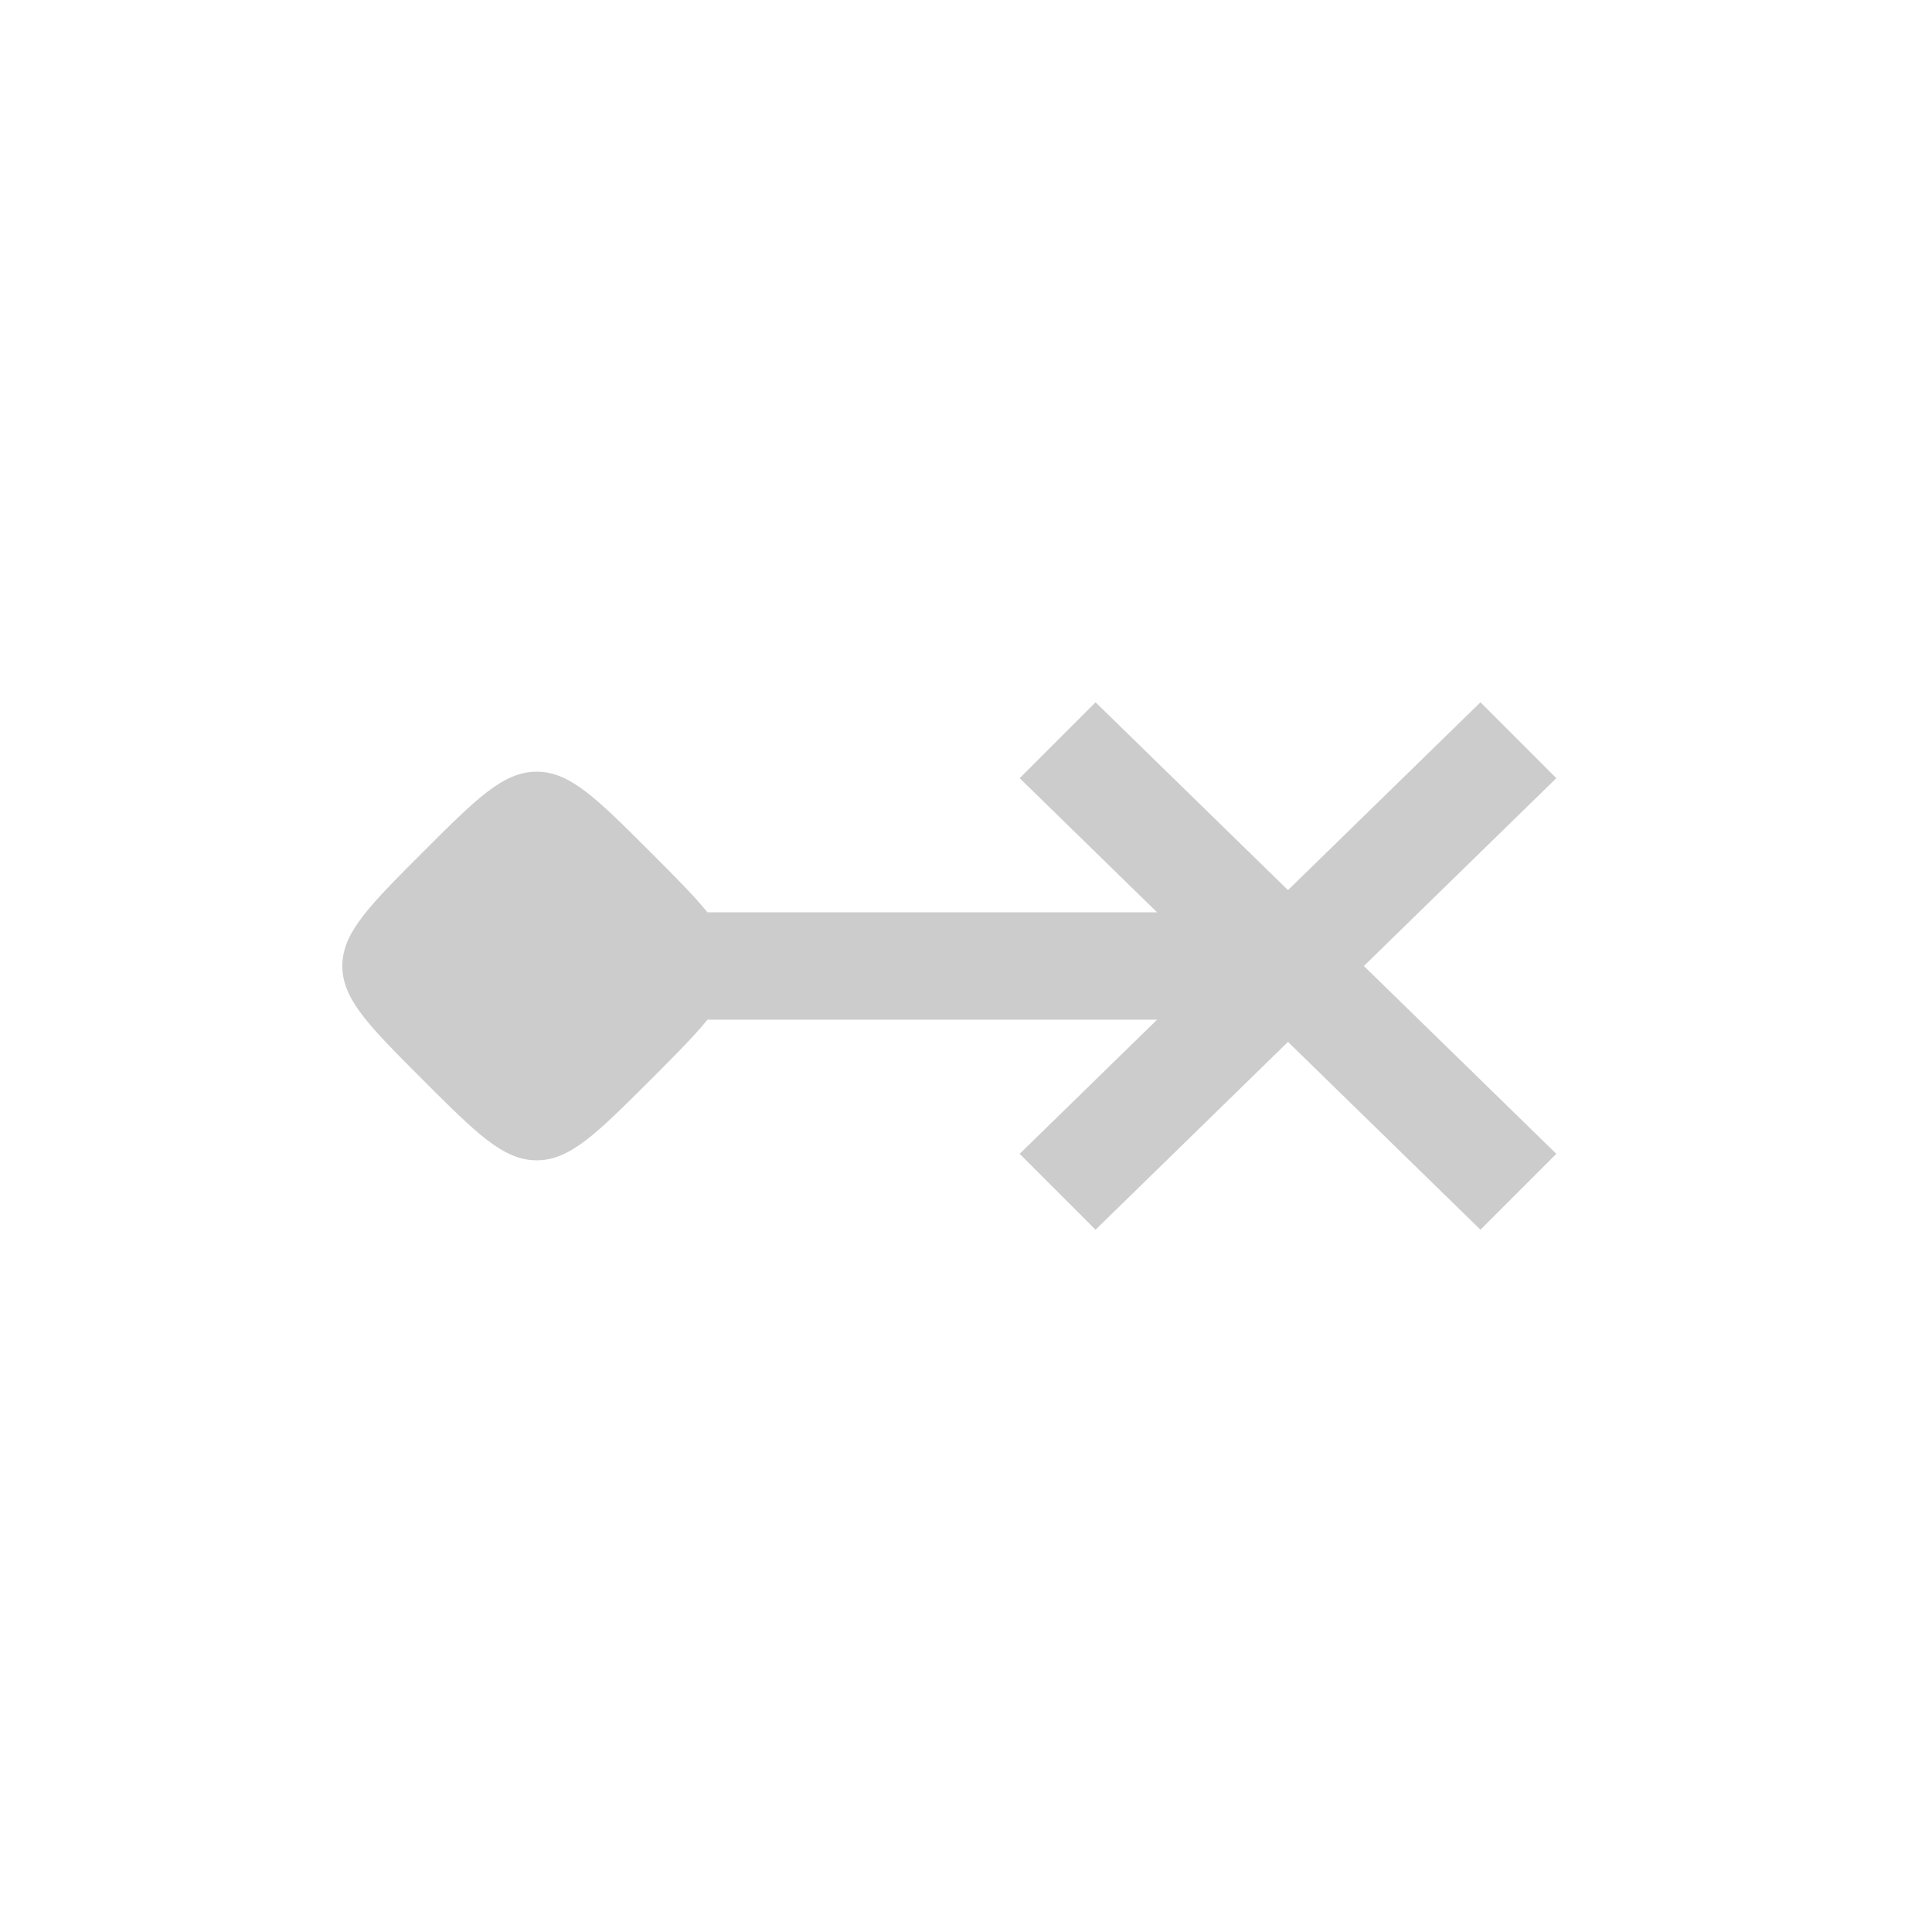
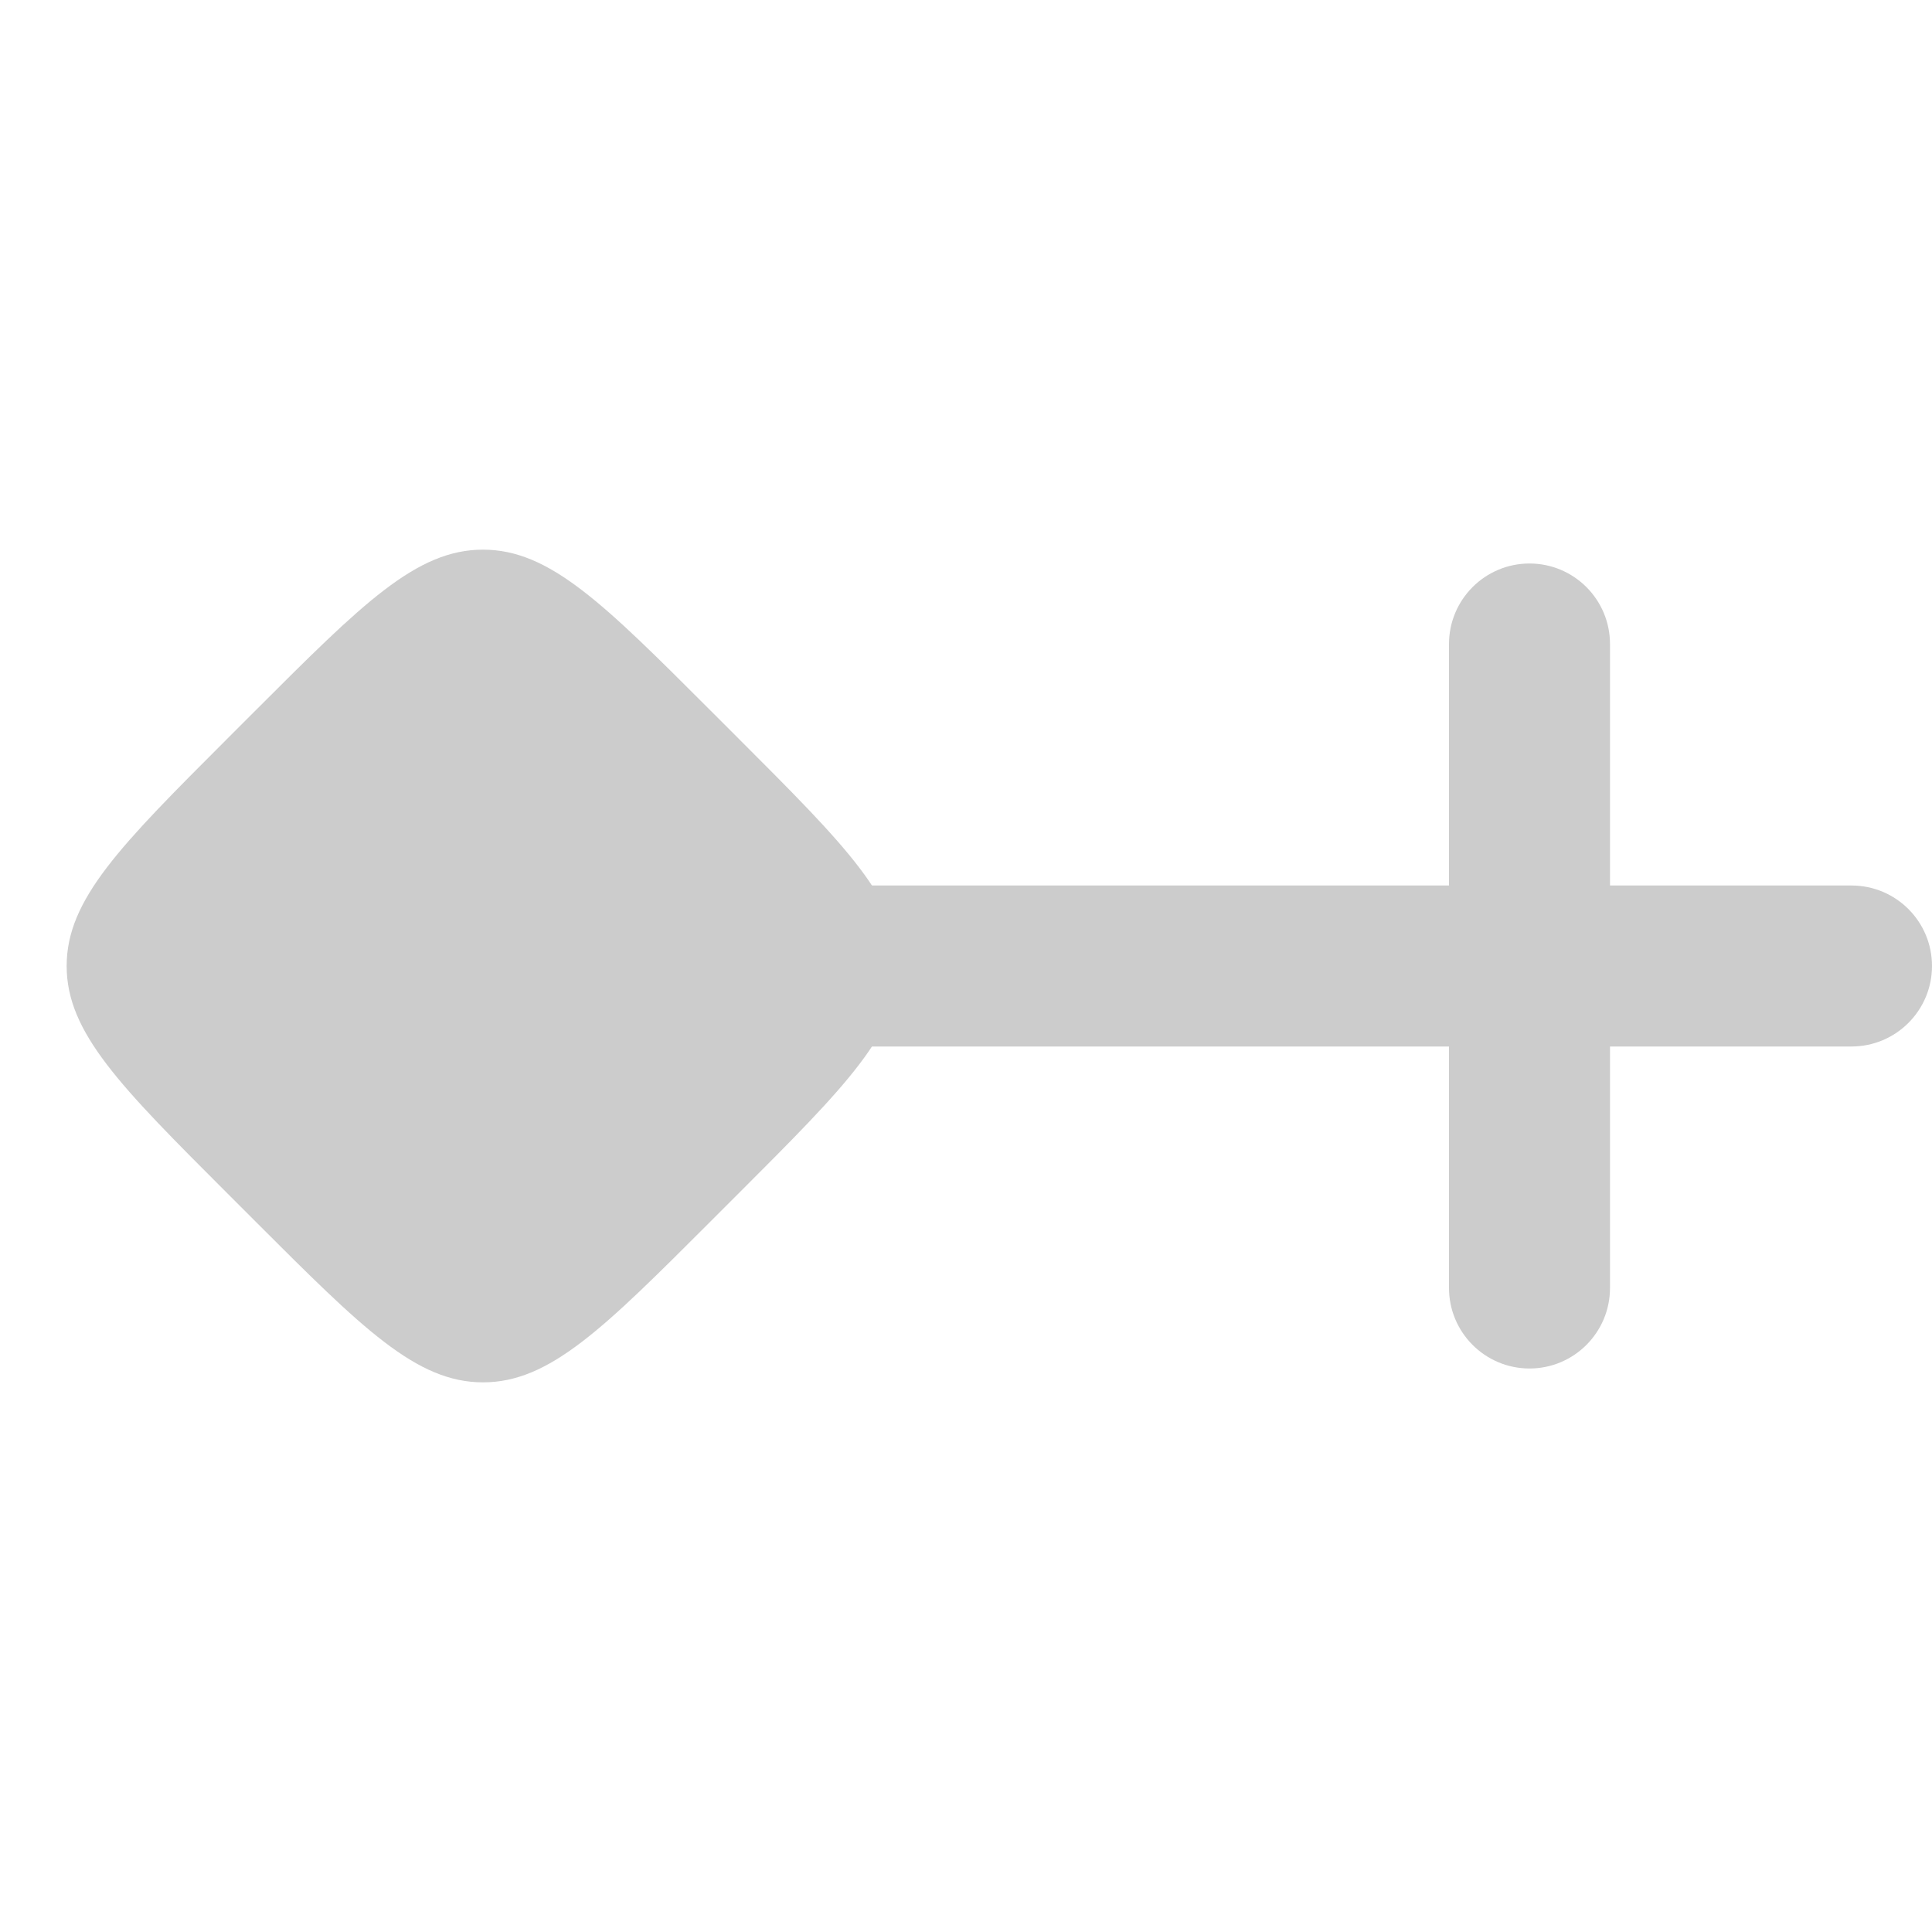
- <svg xmlns="http://www.w3.org/2000/svg" width="36" height="36" viewBox="0 0 36 36" fill="none">
+ <svg xmlns="http://www.w3.org/2000/svg" width="24" height="24" viewBox="0 0 24 24" fill="none">
  <g opacity="0.2">
-     <path fill-rule="evenodd" clip-rule="evenodd" d="M24 19.414L27.586 22.914L29 21.5L25.414 18L29 14.5L27.586 13.086L24 16.586L20.414 13.086L19 14.5L21.561 17H13.182C12.934 16.692 12.58 16.338 12.121 15.879C11.121 14.879 10.621 14.379 10 14.379C9.379 14.379 8.879 14.879 7.879 15.879C6.879 16.879 6.379 17.379 6.379 18C6.379 18.621 6.879 19.121 7.879 20.121C8.879 21.121 9.379 21.621 10 21.621C10.621 21.621 11.121 21.121 12.121 20.121C12.581 19.662 12.934 19.308 13.183 19H21.561L19 21.5L20.414 22.914L24 19.414Z" fill="black" />
+     <path fill-rule="evenodd" clip-rule="evenodd" d="M19 7C18.448 7 18 7.448 18 8V11H7C6.448 11 6 11.447 6 12C6 12.552 6.448 13 7 13H18V16C18 16.552 18.448 17 19 17C19.552 17 20 16.552 20 16V13H23C23.552 13 24 12.552 24 12C24 11.447 23.552 11 23 11H20V8C20 7.448 19.552 7 19 7Z" fill="black" />
+     <path d="M2.828 14.828C1.495 13.495 0.828 12.828 0.828 12C0.828 11.172 1.495 10.505 2.828 9.172L3.172 8.828C4.505 7.495 5.172 6.828 6 6.828C6.828 6.828 7.495 7.495 8.828 8.828L9.172 9.172C10.505 10.505 11.172 11.172 11.172 12C11.172 12.828 10.505 13.495 9.172 14.828L8.828 15.172C7.495 16.505 6.828 17.172 6 17.172C5.172 17.172 4.505 16.505 3.172 15.172L2.828 14.828Z" fill="black" />
  </g>
</svg>
